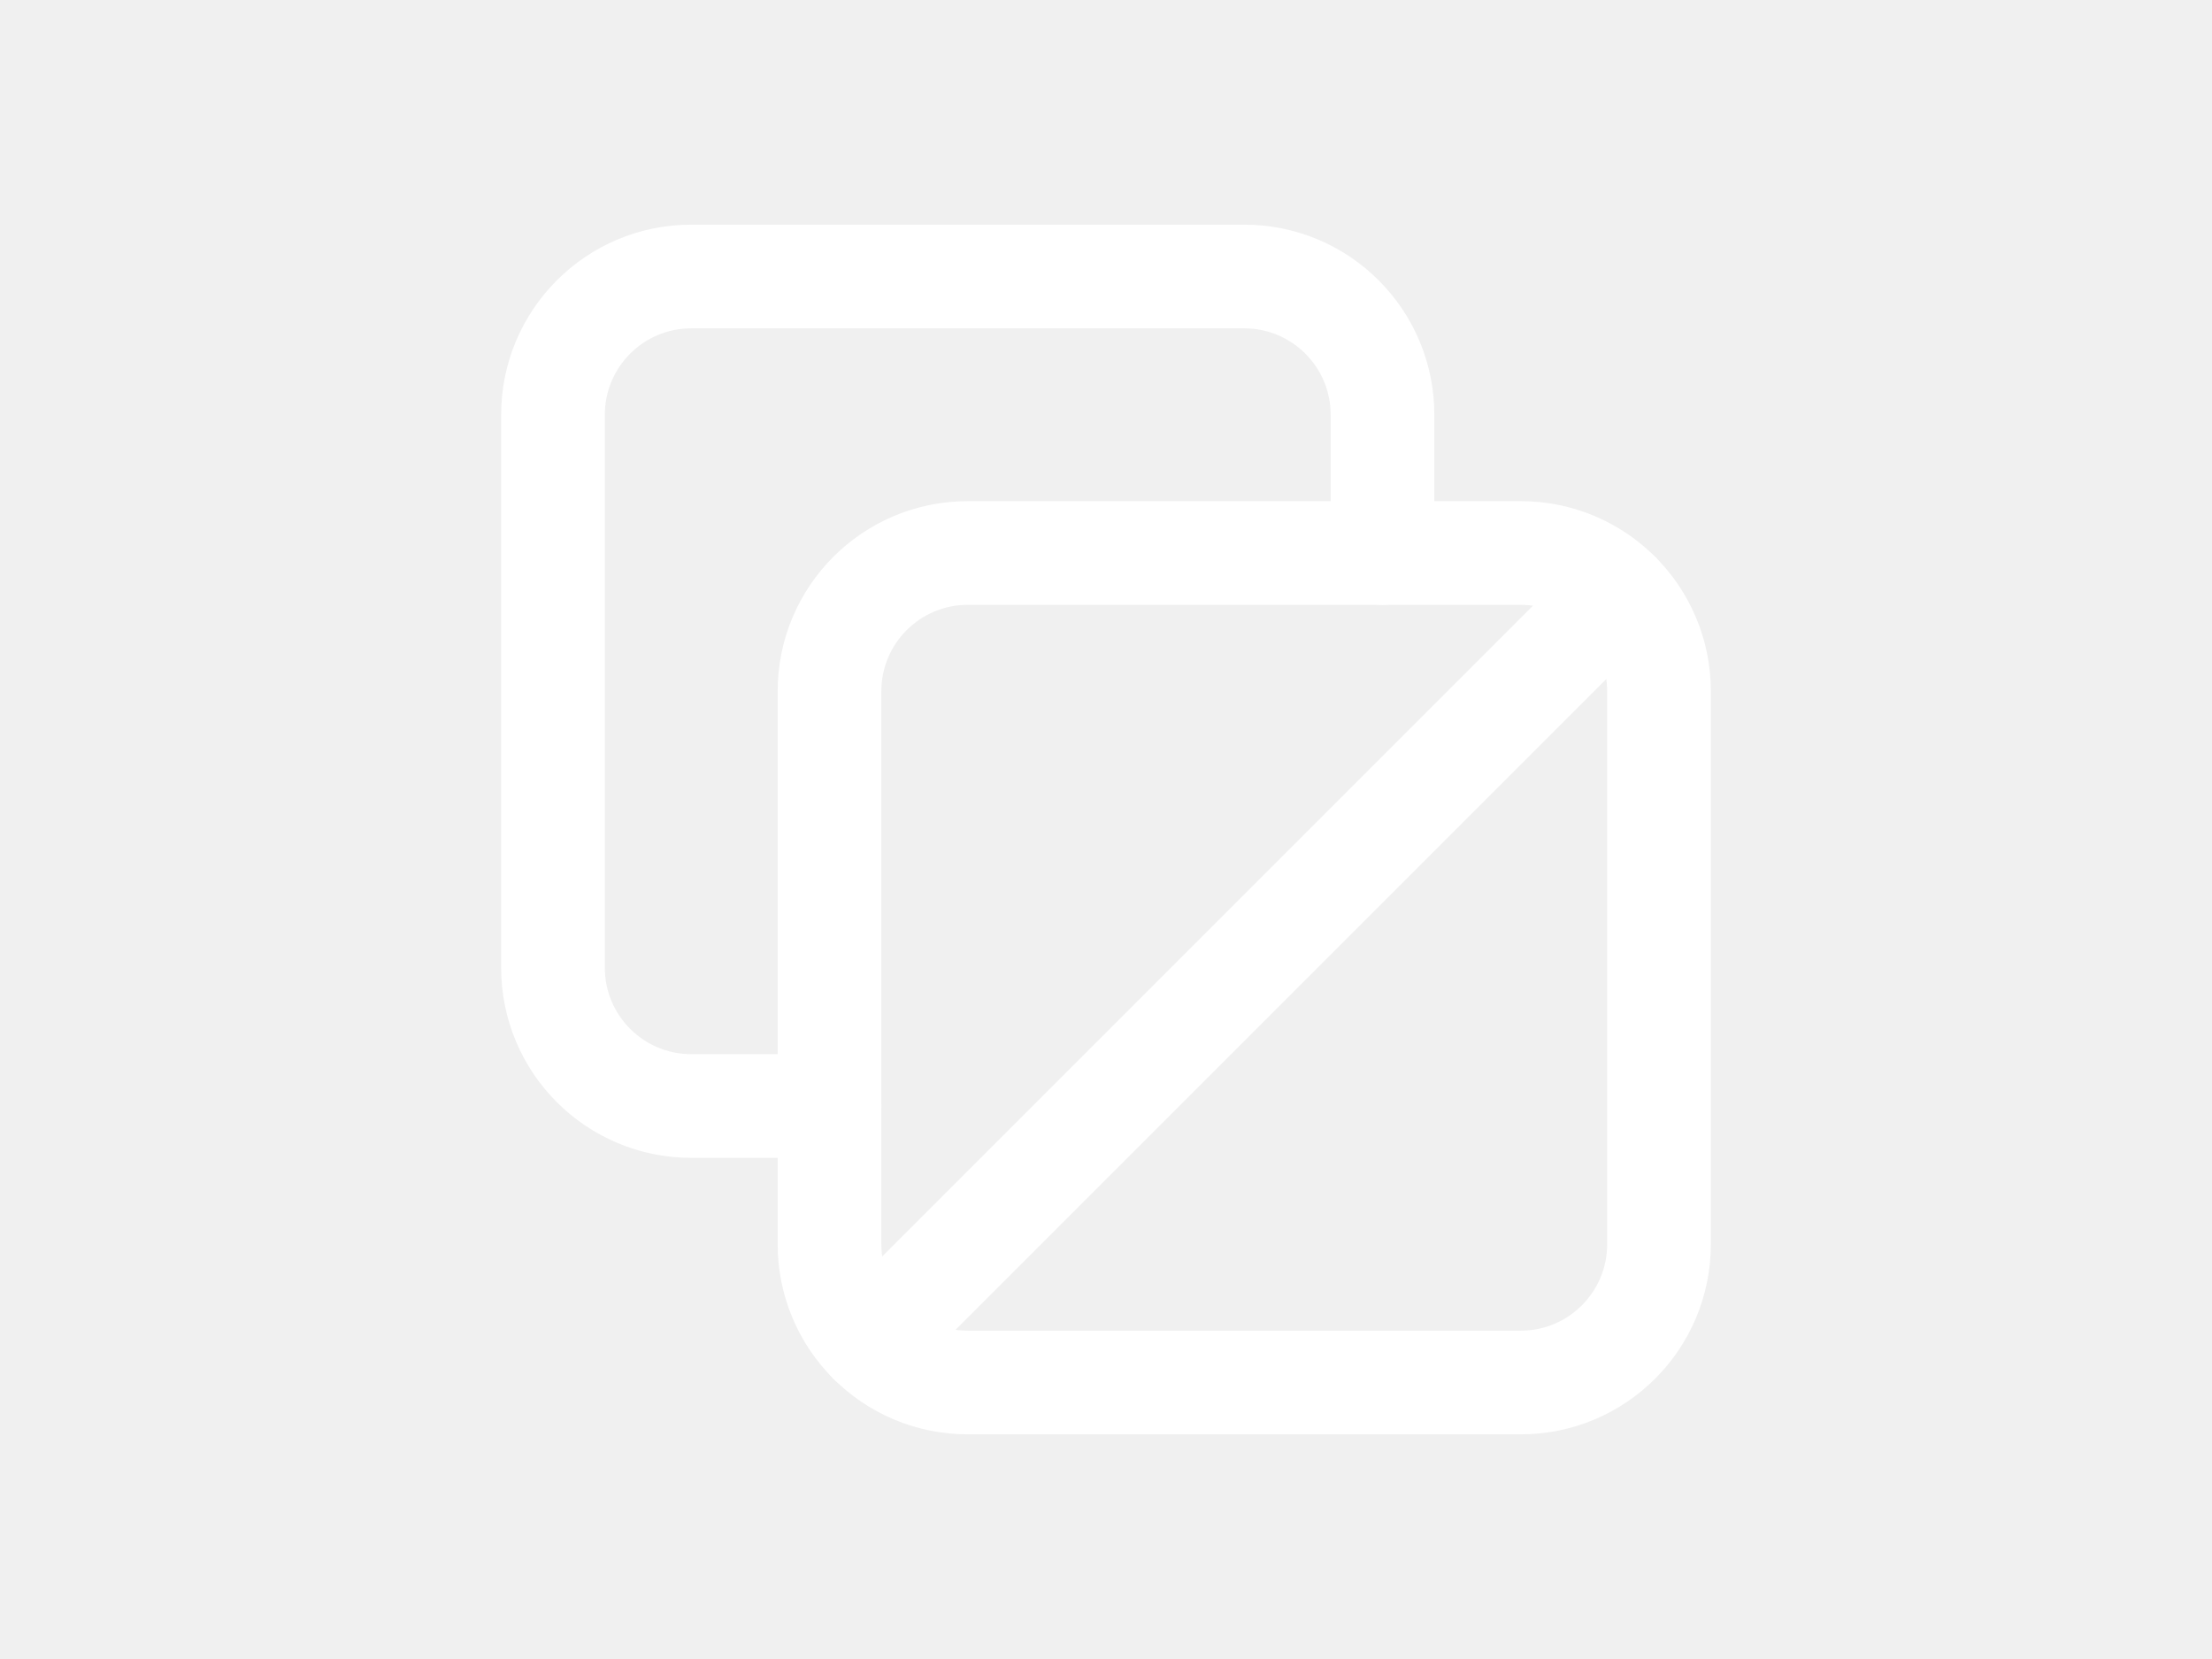
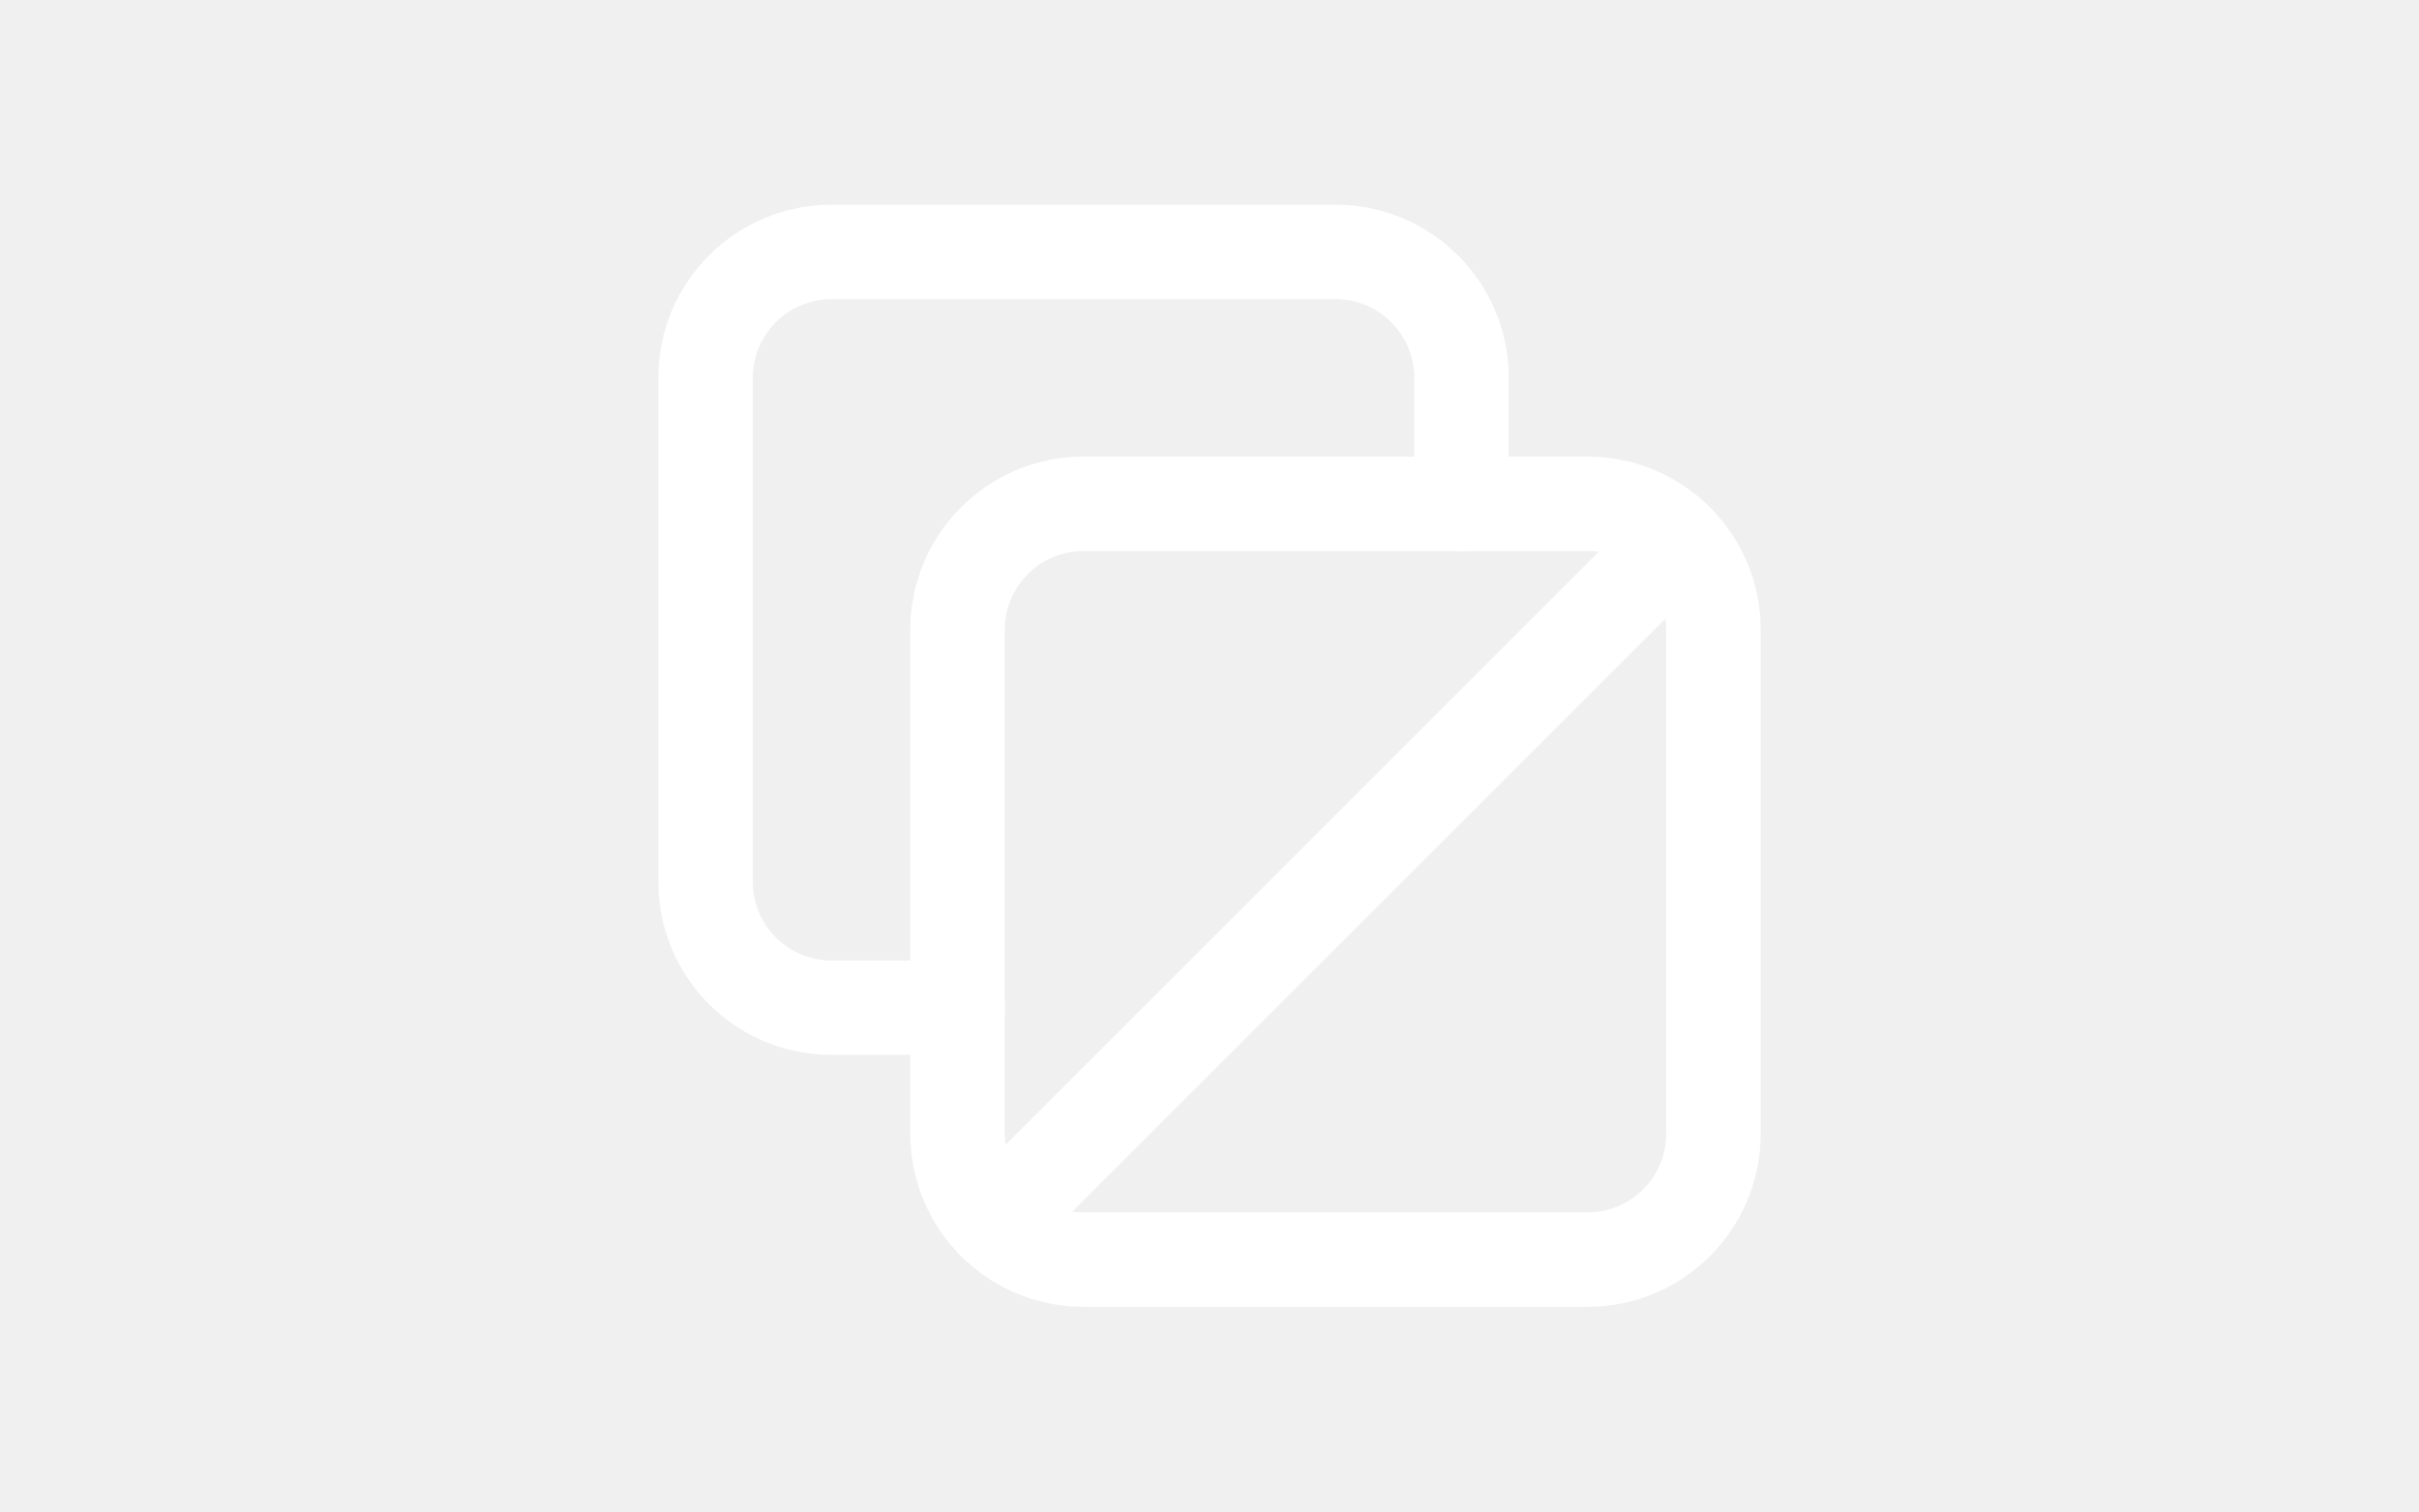
- <svg xmlns="http://www.w3.org/2000/svg" class="icon icon-tabler icon-tabler-squares-diagonal" width="32" height="24" viewBox="0 0 24 24" stroke-width="1.5" stroke="#ffffff" fill="none" stroke-linecap="round" stroke-linejoin="round">
+ <svg xmlns="http://www.w3.org/2000/svg" class="icon icon-tabler icon-tabler-squares-diagonal" width="32" height="20" viewBox="0 0 24 24" stroke-width="1.5" stroke="#ffffff" fill="none" stroke-linecap="round" stroke-linejoin="round">
  <path stroke="none" d="M0 0h24v24H0z" fill="none" />
  <path d="M8 8m0 2a2 2 0 0 1 2 -2h8a2 2 0 0 1 2 2v8a2 2 0 0 1 -2 2h-8a2 2 0 0 1 -2 -2z" />
  <path d="M16 8v-2a2 2 0 0 0 -2 -2h-8a2 2 0 0 0 -2 2v8a2 2 0 0 0 2 2h2" />
  <path d="M8.586 19.414l10.827 -10.827" />
</svg>
